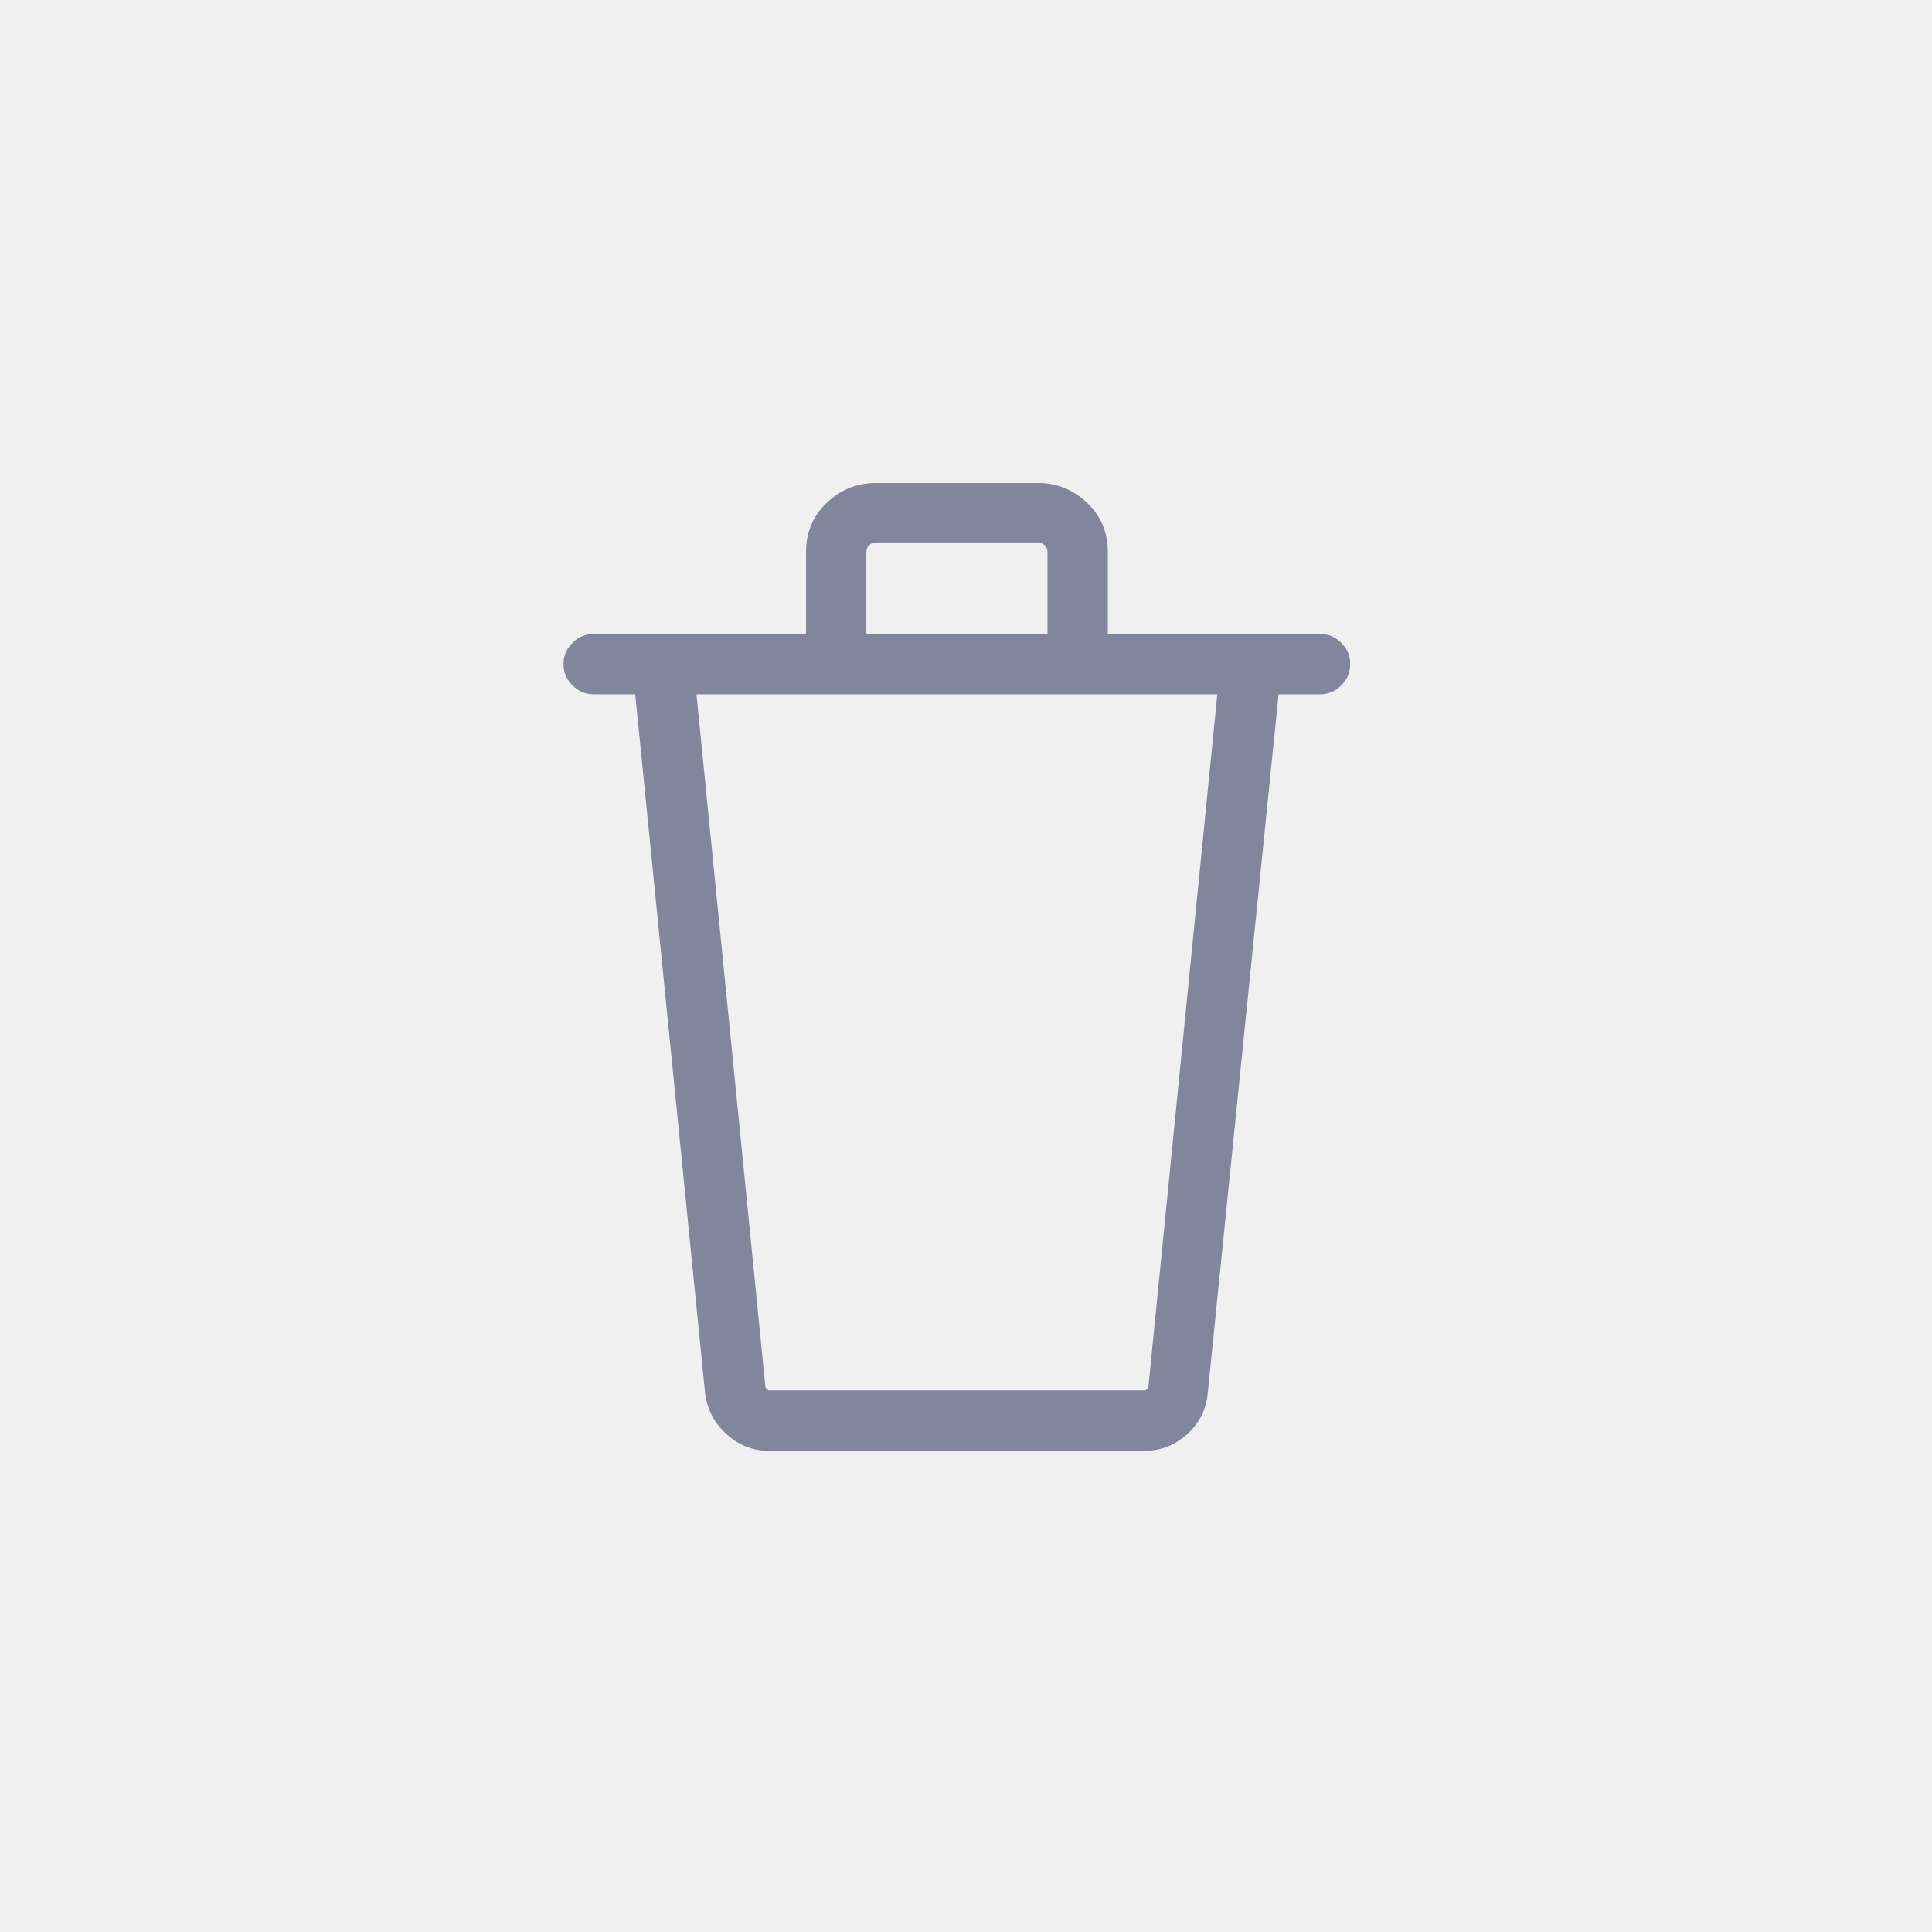
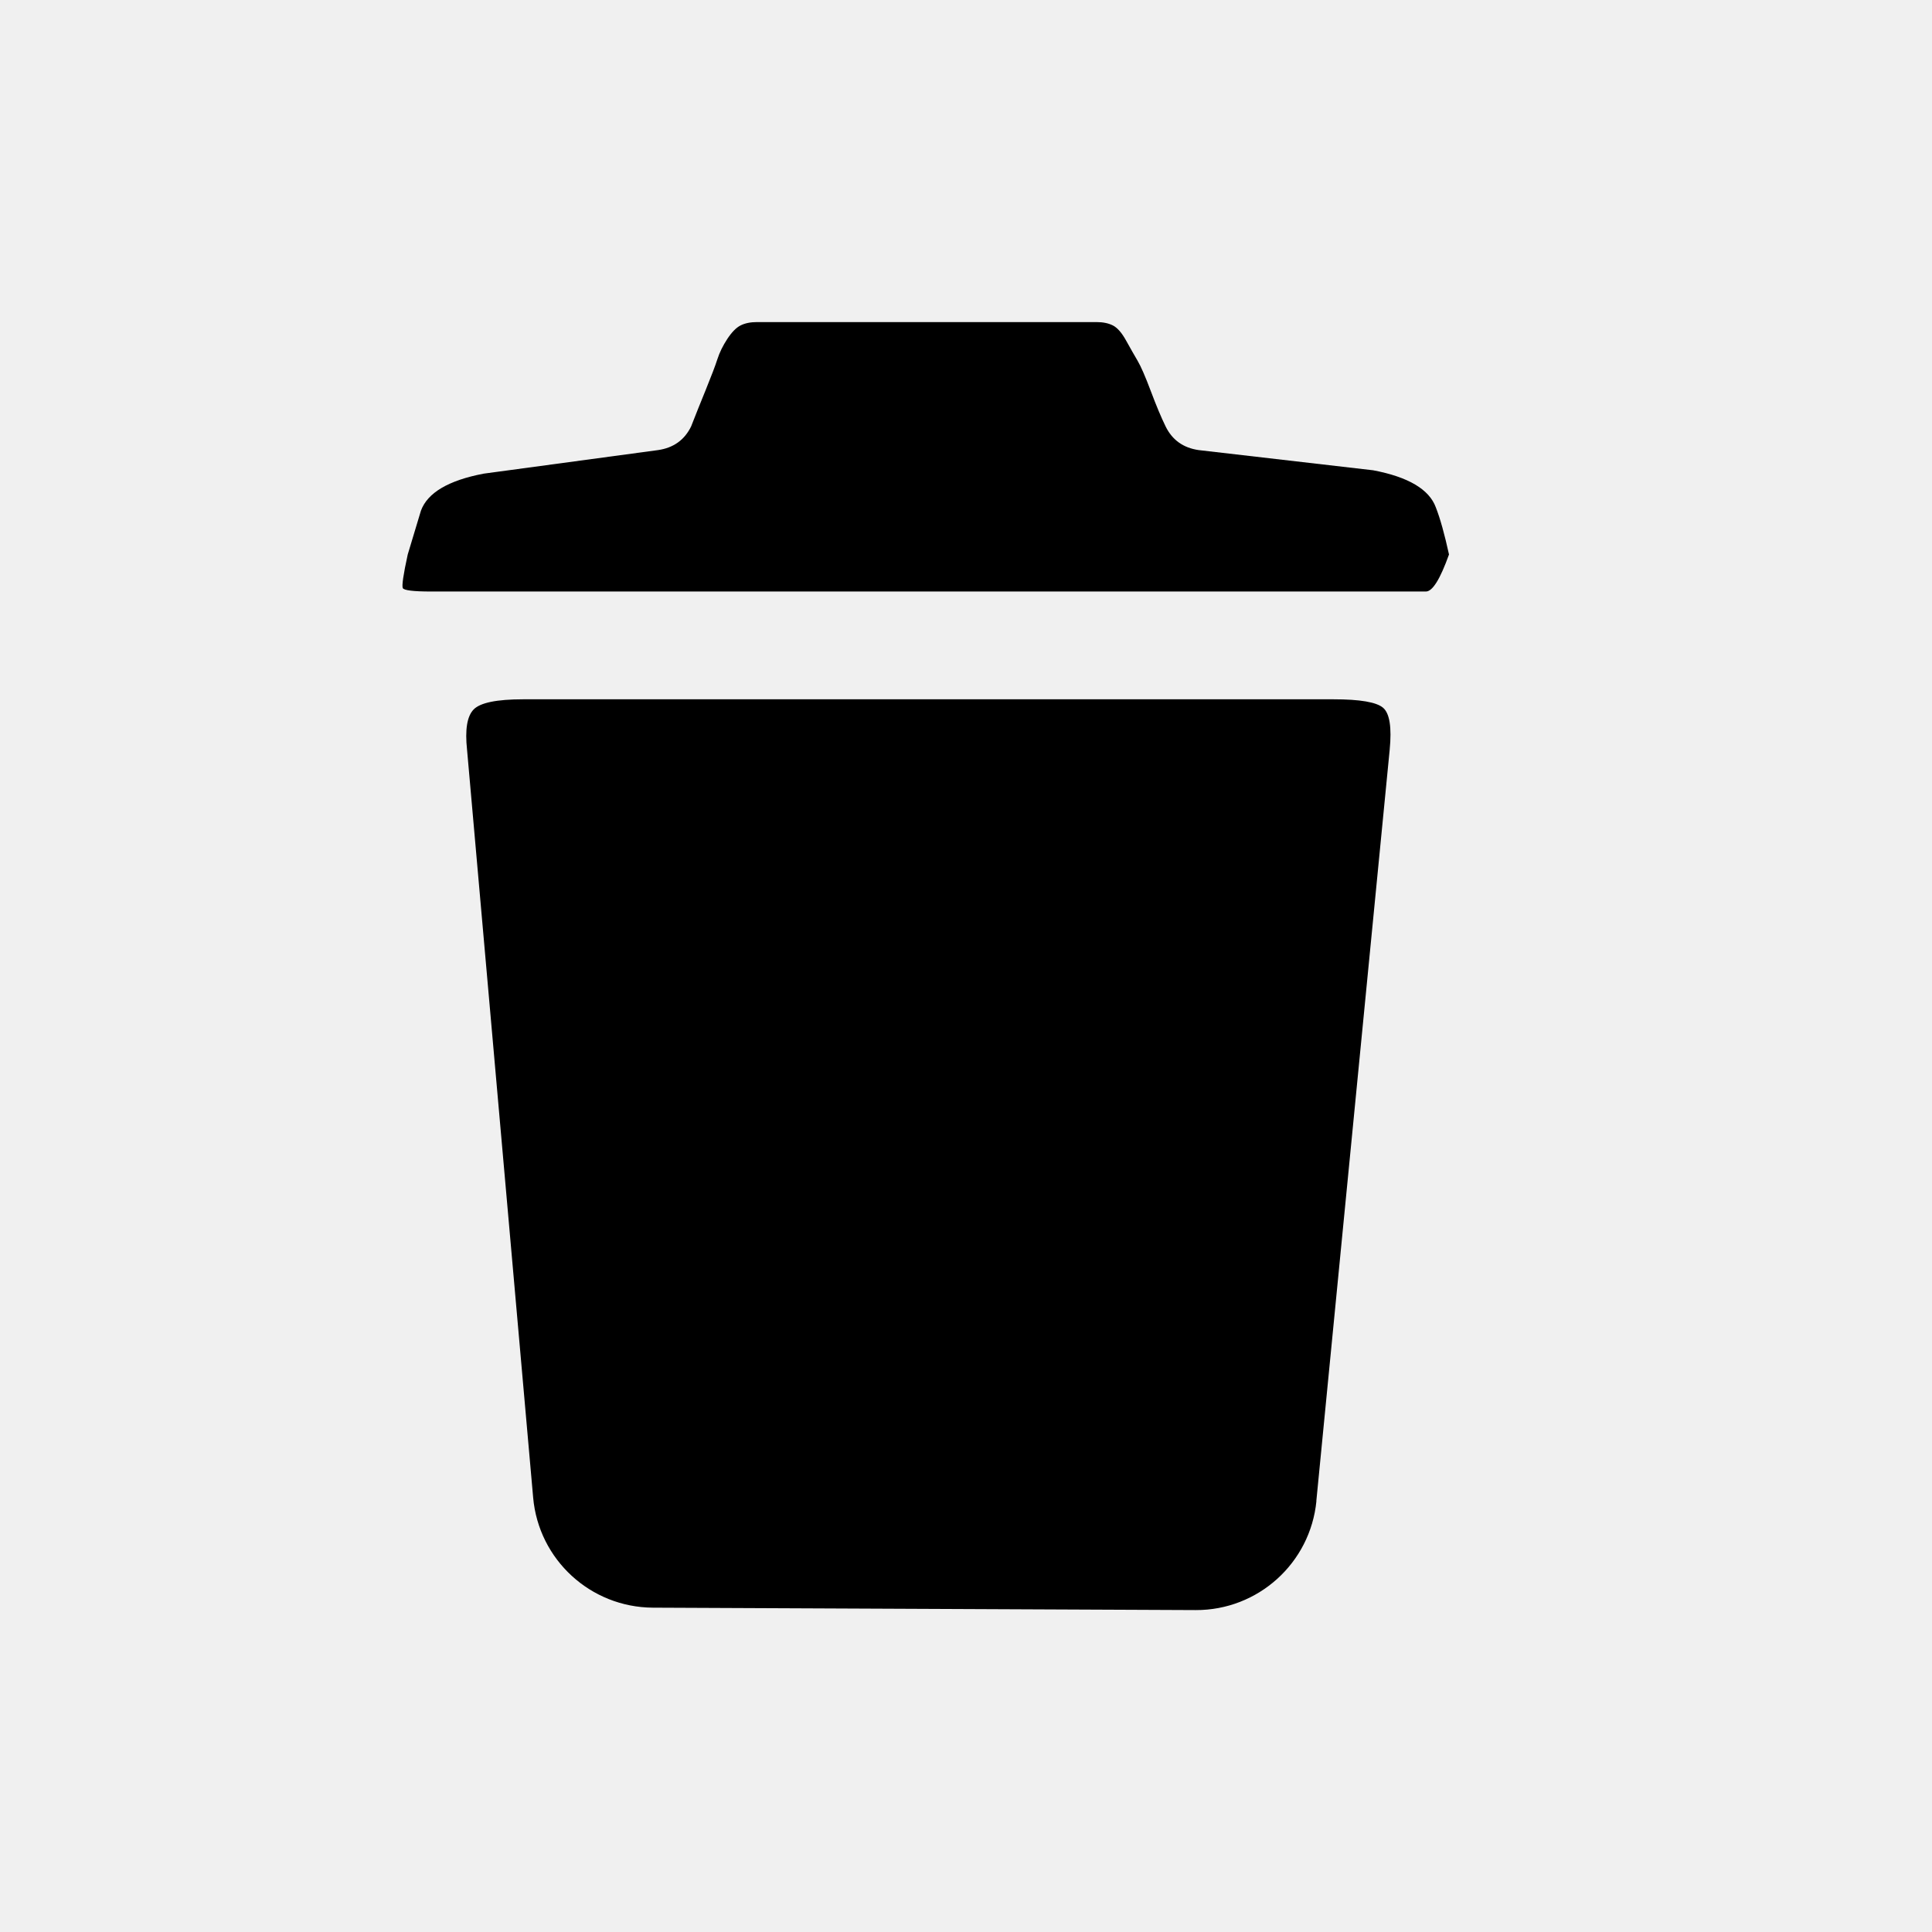
- <svg xmlns="http://www.w3.org/2000/svg" xmlns:xlink="http://www.w3.org/1999/xlink" width="24" height="24" viewBox="0 0 24 24">
-   <defs>
-     <path id="prefix__a" d="M7.219 12.023c.203 0 .38-.07.533-.21.152-.141.236-.313.252-.516l.879-8.672h.515c.102 0 .19-.037.264-.111.074-.075.111-.162.111-.264 0-.102-.037-.19-.11-.264-.075-.074-.163-.111-.265-.111H6.762V.855c0-.242-.086-.445-.258-.609C6.332.082 6.129 0 5.894 0H3.88c-.234 0-.438.082-.61.246-.171.164-.257.367-.257.61v1.019H.375c-.102 0-.19.037-.264.111C.037 2.061 0 2.148 0 2.25c0 .102.037.19.111.264.075.074.162.111.264.111h.516l.867 8.672c.023.203.111.375.263.515.153.141.33.211.534.211h4.664zM6.012 1.875h-2.25V.855c0-.03.011-.058.035-.082.023-.023.05-.035.082-.035h2.016c.03 0 .058.012.082.035.023.024.035.051.035.082v1.02zm1.207 9.398H2.555c-.008 0-.018-.005-.03-.017-.011-.012-.017-.022-.017-.03l-.856-8.601h6.47l-.856 8.602c0 .015-.006.027-.018.035-.012.008-.021.011-.03.011z" />
-   </defs>
-   <g fill="none" fill-rule="evenodd" transform="translate(7 6)">
-     <mask id="prefix__b" fill="#fff">
-       <use xlink:href="#prefix__a" />
-     </mask>
-     <g fill="#82869D" mask="url(#prefix__b)">
-       <path d="M0 0H24V24H0z" transform="translate(-7 -6)" />
-     </g>
-   </g>
+ <svg xmlns="http://www.w3.org/2000/svg" version="1.1" width="24" height="24" viewBox="0 0 24 24">
+   <path d="M17.713 7.348c0.082 0 0.177-0.153 0.287-0.46-0.055-0.251-0.109-0.446-0.164-0.586-0.082-0.223-0.341-0.377-0.778-0.46l-2.169-0.251c-0.191-0.028-0.327-0.126-0.409-0.293-0.055-0.112-0.116-0.258-0.184-0.439s-0.123-0.307-0.164-0.377c-0.041-0.070-0.089-0.153-0.143-0.251s-0.109-0.16-0.164-0.188c-0.055-0.028-0.123-0.042-0.205-0.042h-4.216c-0.082 0-0.15 0.014-0.205 0.042s-0.109 0.084-0.164 0.167c-0.055 0.084-0.096 0.167-0.123 0.251s-0.075 0.209-0.143 0.377c-0.068 0.167-0.13 0.321-0.184 0.46-0.082 0.167-0.218 0.265-0.409 0.293l-2.169 0.293c-0.437 0.084-0.696 0.237-0.778 0.46l-0.164 0.544c-0.055 0.251-0.075 0.391-0.061 0.418s0.13 0.042 0.348 0.042h12.361zM16.352 18.646l0.911-9.331c0.027-0.279 0-0.453-0.082-0.523s-0.287-0.105-0.614-0.105h-10.069c-0.327 0-0.532 0.042-0.614 0.126s-0.109 0.251-0.082 0.502l0.821 9.288c0.068 0.772 0.713 1.364 1.488 1.368l6.742 0.030c0.775 0.003 1.424-0.583 1.5-1.354z" />
</svg>
